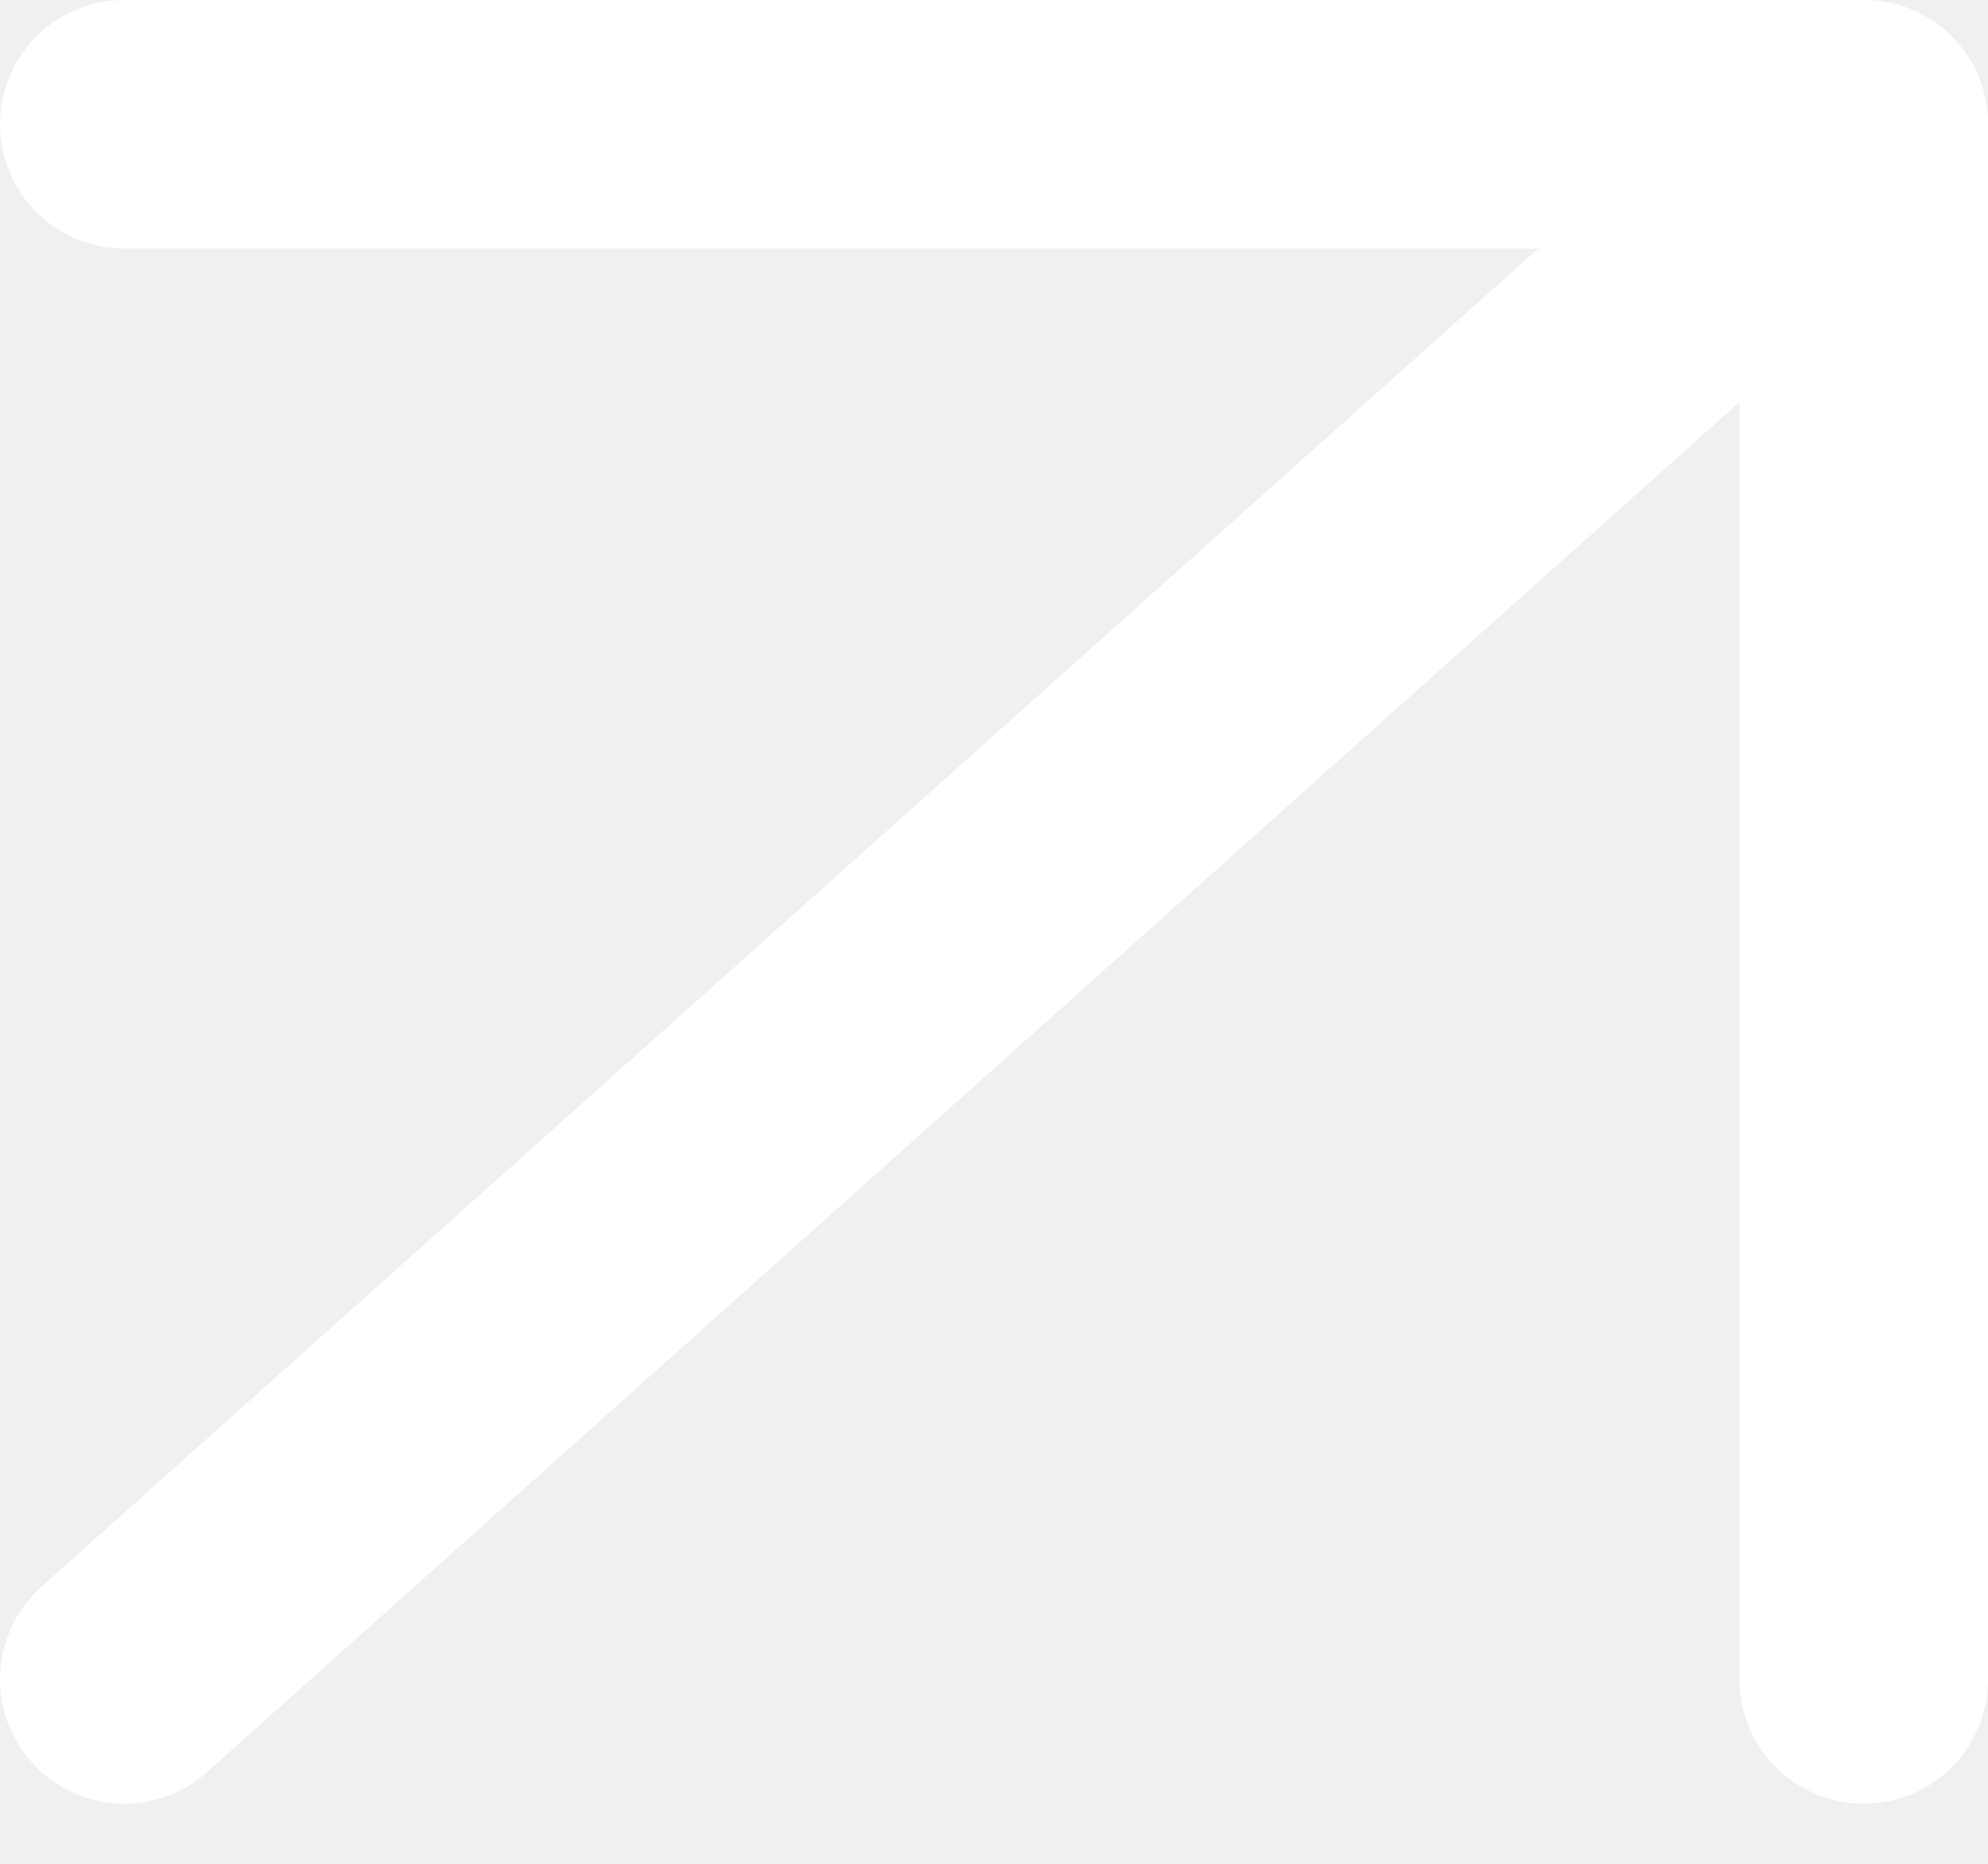
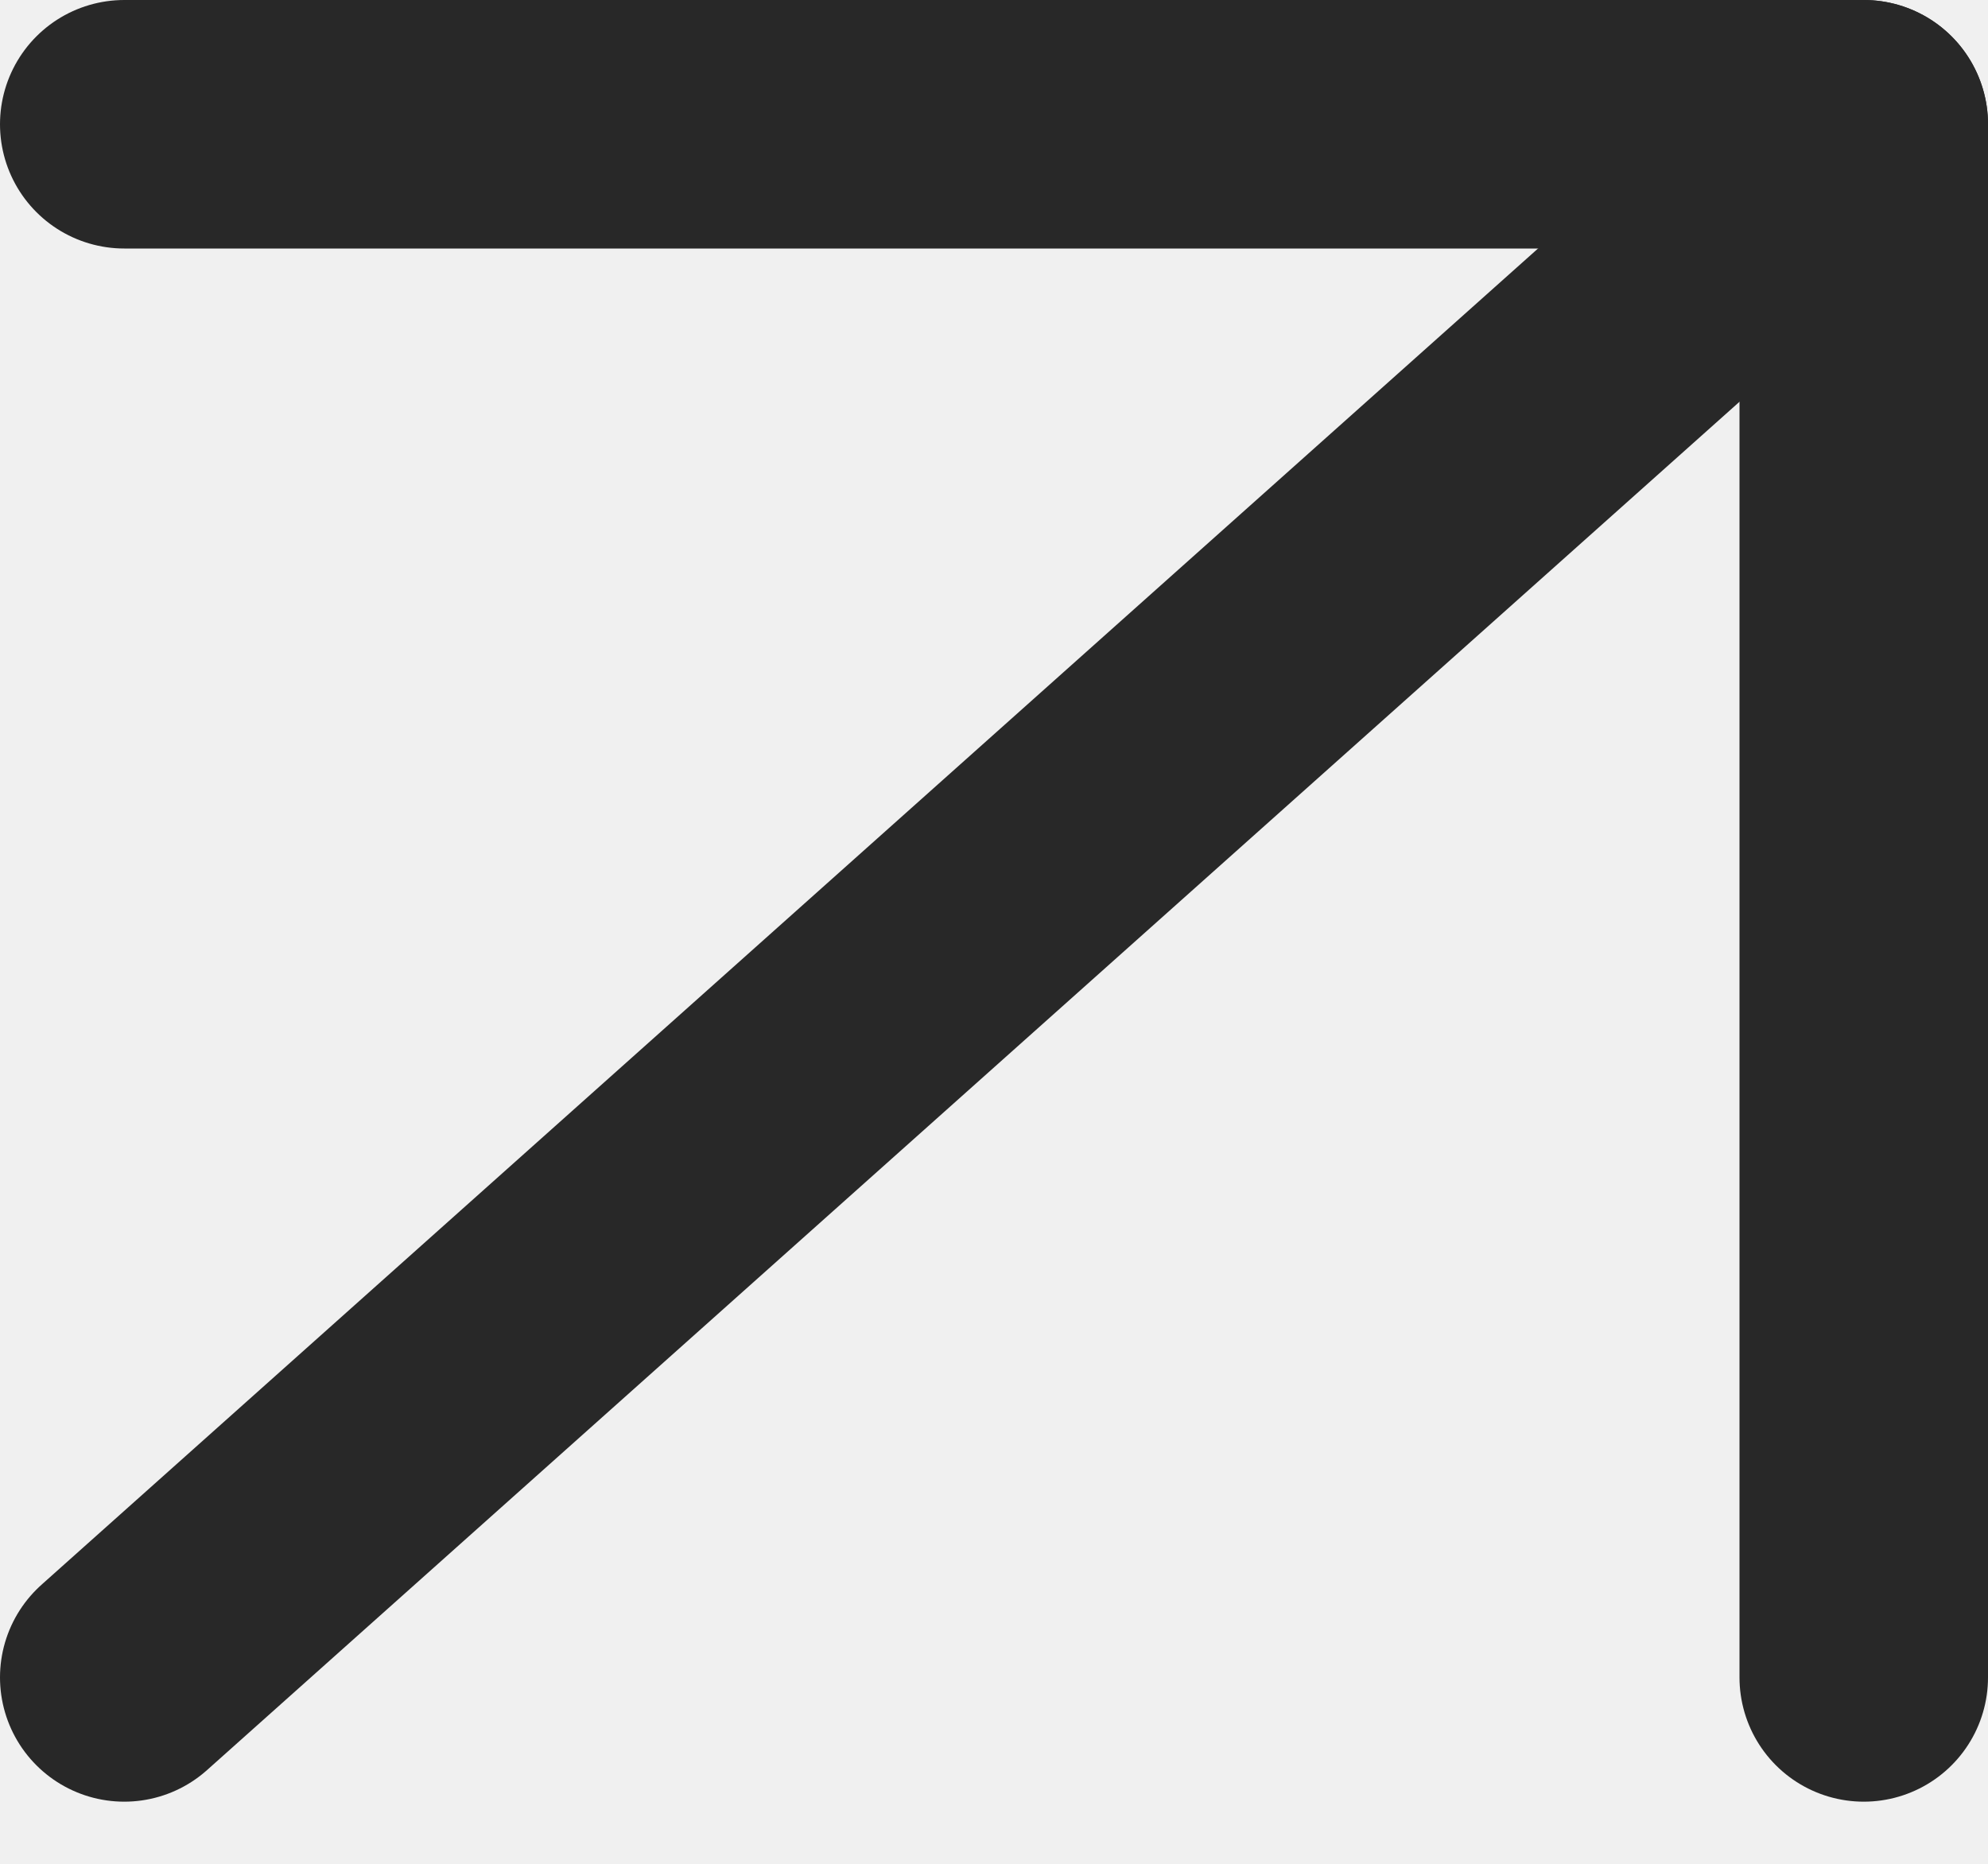
- <svg xmlns="http://www.w3.org/2000/svg" width="16" height="15" viewBox="0 0 16 15" fill="none">
-   <path d="M1 13.516L15 1" stroke="white" stroke-width="2" stroke-linecap="round" stroke-linejoin="round" />
-   <path d="M1 1H15V13.516" stroke="white" stroke-width="2" stroke-linecap="round" stroke-linejoin="round" />
+ <svg xmlns="http://www.w3.org/2000/svg" version="1.1" id="Layer_1" x="0px" y="0px" viewBox="0 0 16 15" style="enable-background:new 0 0 16 15;" xml:space="preserve">
+   <style type="text/css">
+ 	.st0{fill:none;stroke:#282828;stroke-width:2;stroke-linecap:round;stroke-linejoin:round;}
+ </style>
+   <path class="st0" d="M1,13.5L15,1" />
+   <path class="st0" d="M1,1h14v12.5" />
</svg>
